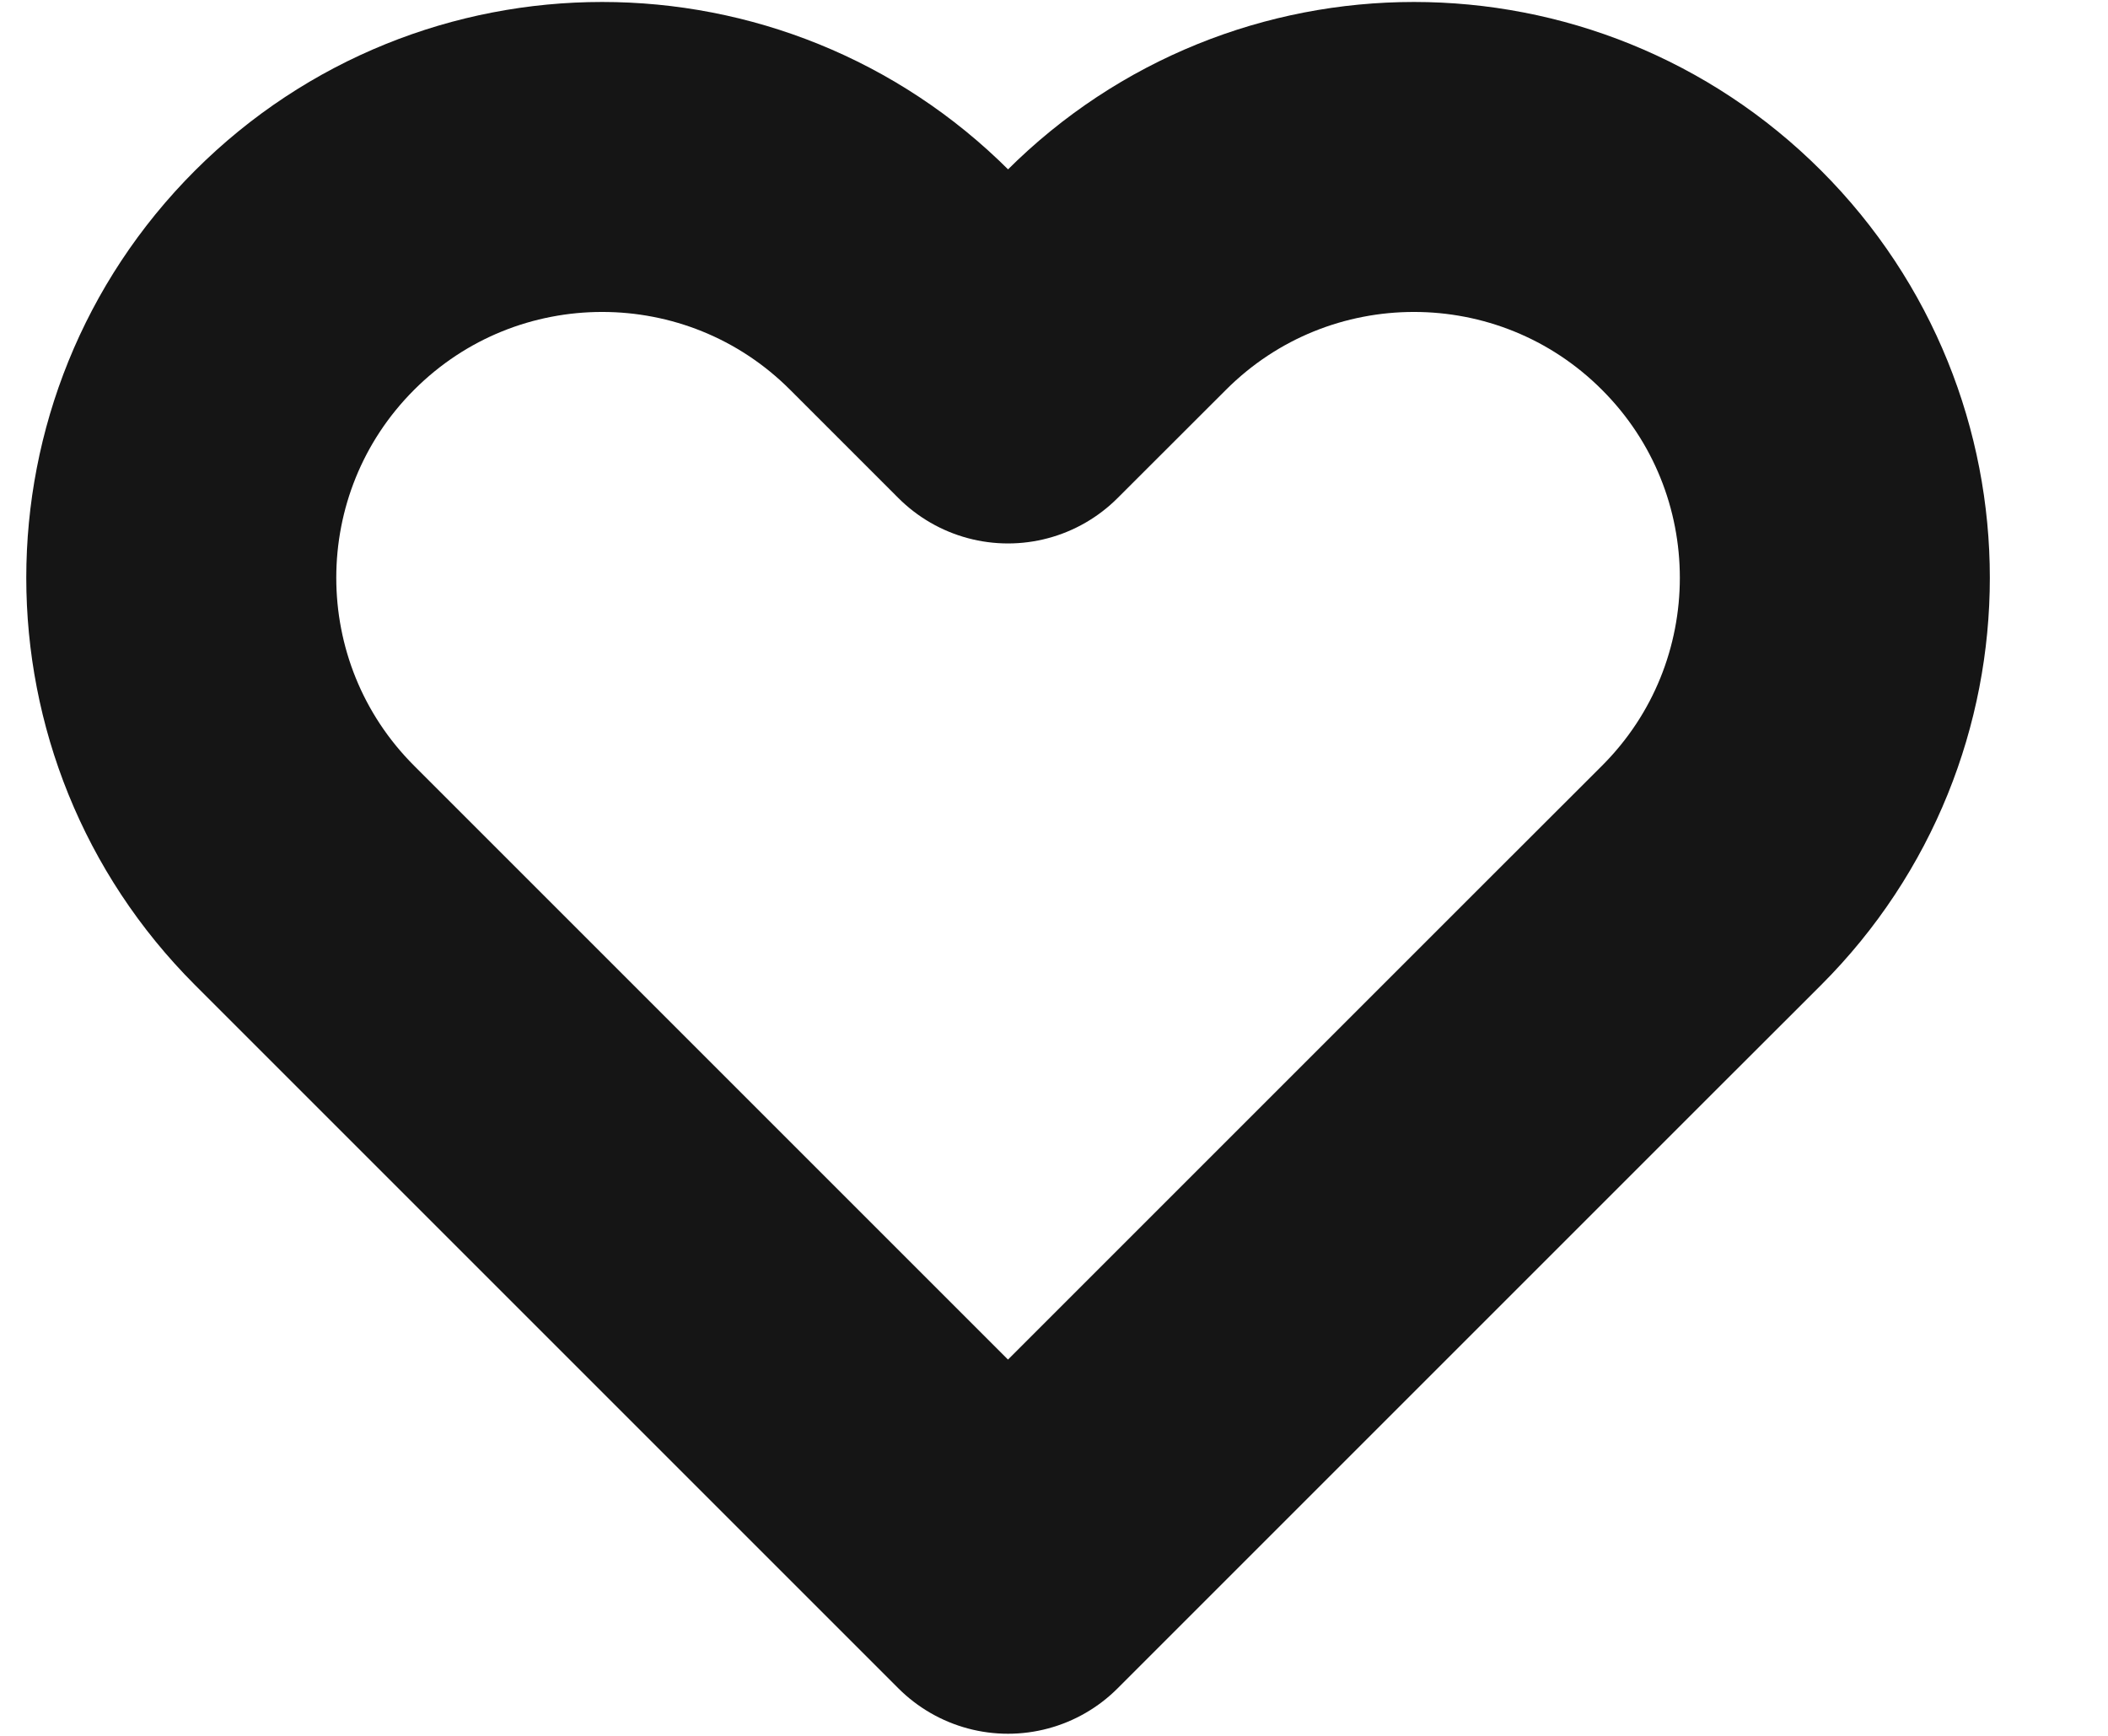
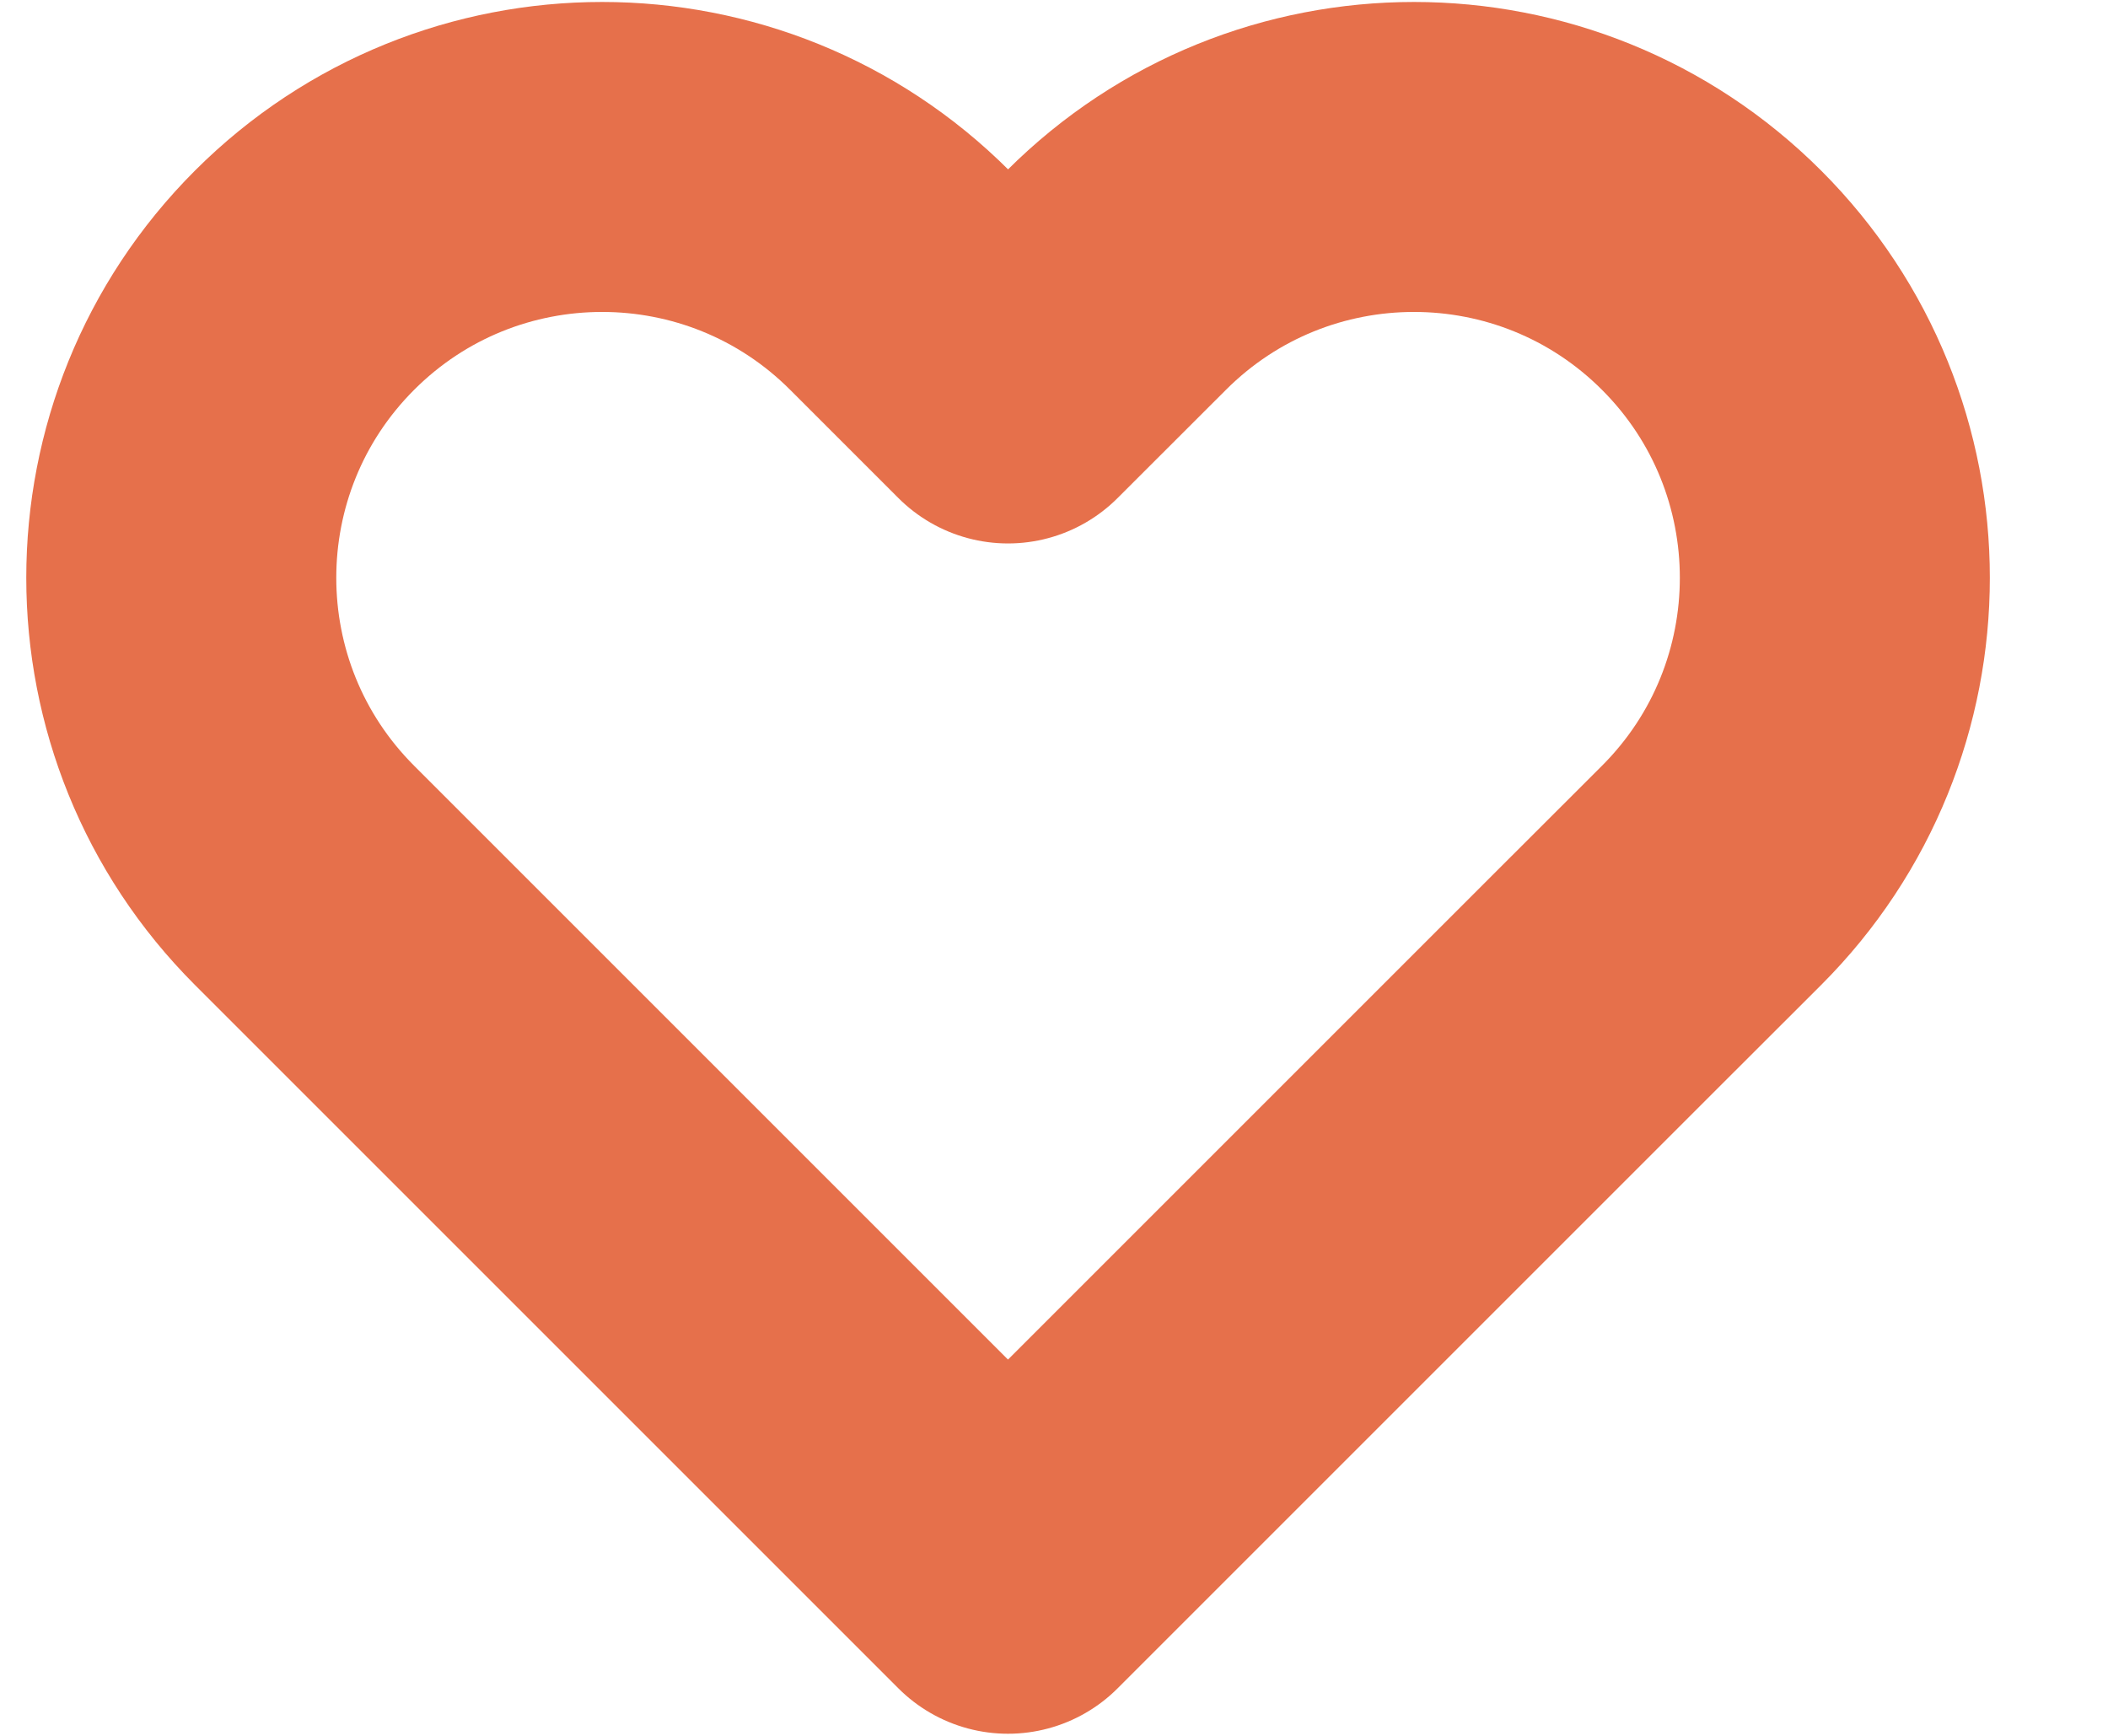
- <svg xmlns="http://www.w3.org/2000/svg" width="17" height="14" fill="none">
-   <path clip-rule="evenodd" d="M9.003 2.26a3.394 3.394 0 1 1 4.8 4.8l-.874.873-4.8 4.8-4.8-4.8-.873-.873a3.394 3.394 0 1 1 4.8-4.8l.873.873.874-.873Z" stroke="#151515" stroke-width="2.5" stroke-linecap="round" stroke-linejoin="round" />
+ <svg xmlns="http://www.w3.org/2000/svg" width="17" height="14" fill="none" stroke="#E6704B">
+   <path clip-rule="evenodd" d="M9.003 2.26a3.394 3.394 0 1 1 4.8 4.8l-.874.873-4.8 4.8-4.8-4.8-.873-.873a3.394 3.394 0 1 1 4.8-4.8l.873.873.874-.873Z" stroke-width="2.5" stroke-linecap="round" stroke-linejoin="round" />
</svg>
